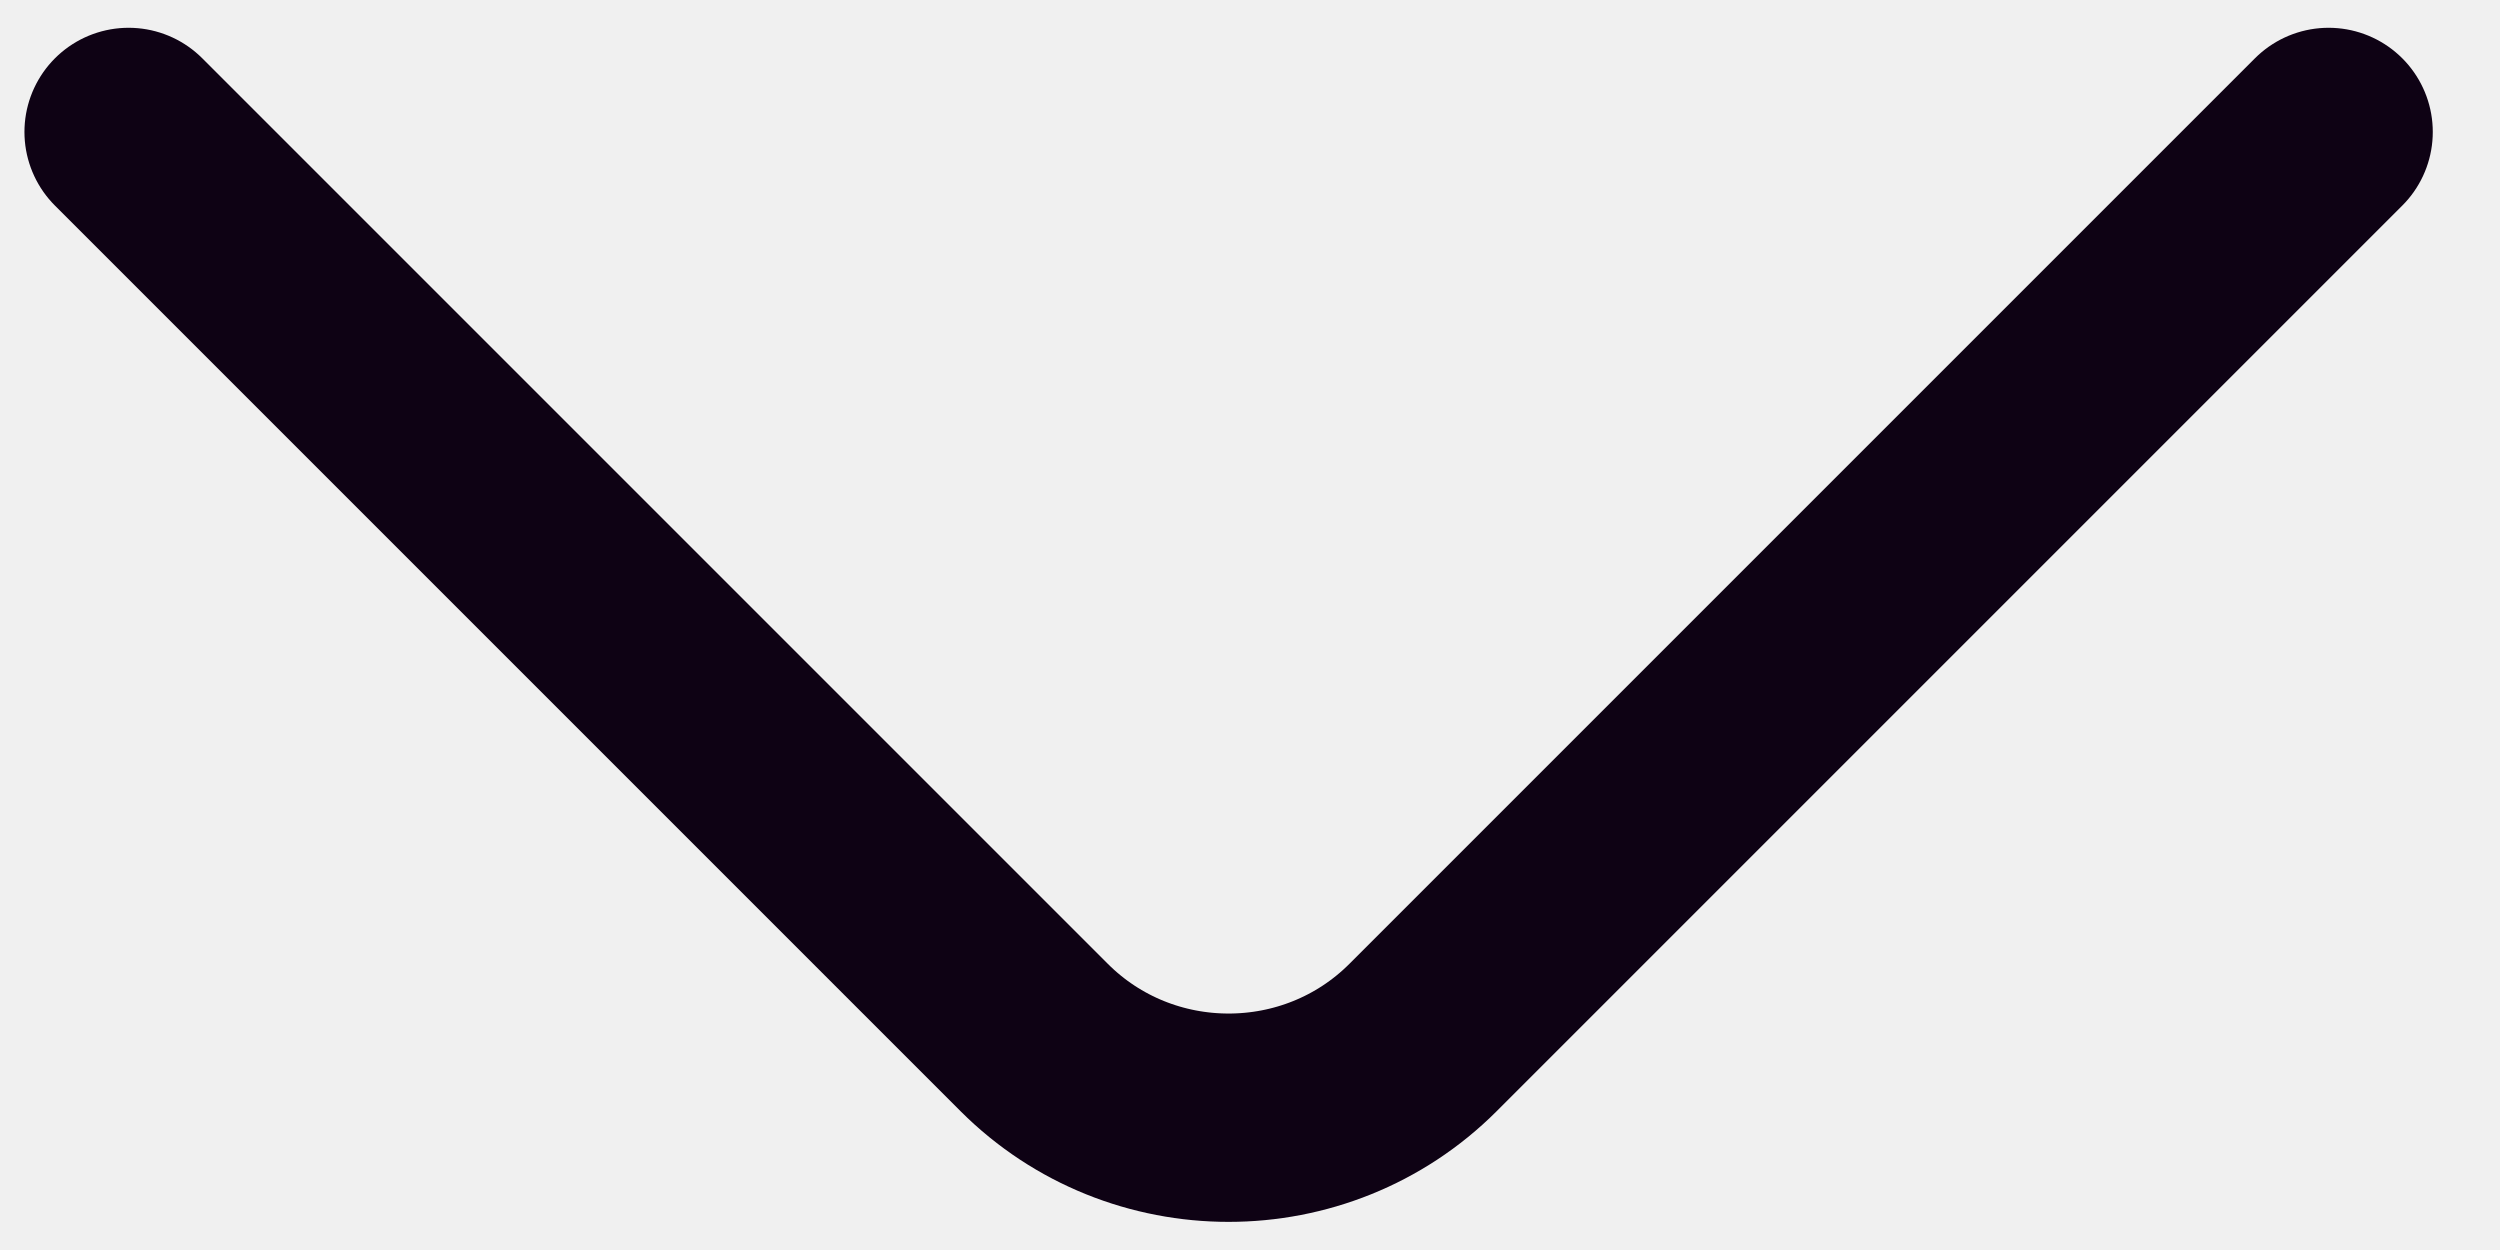
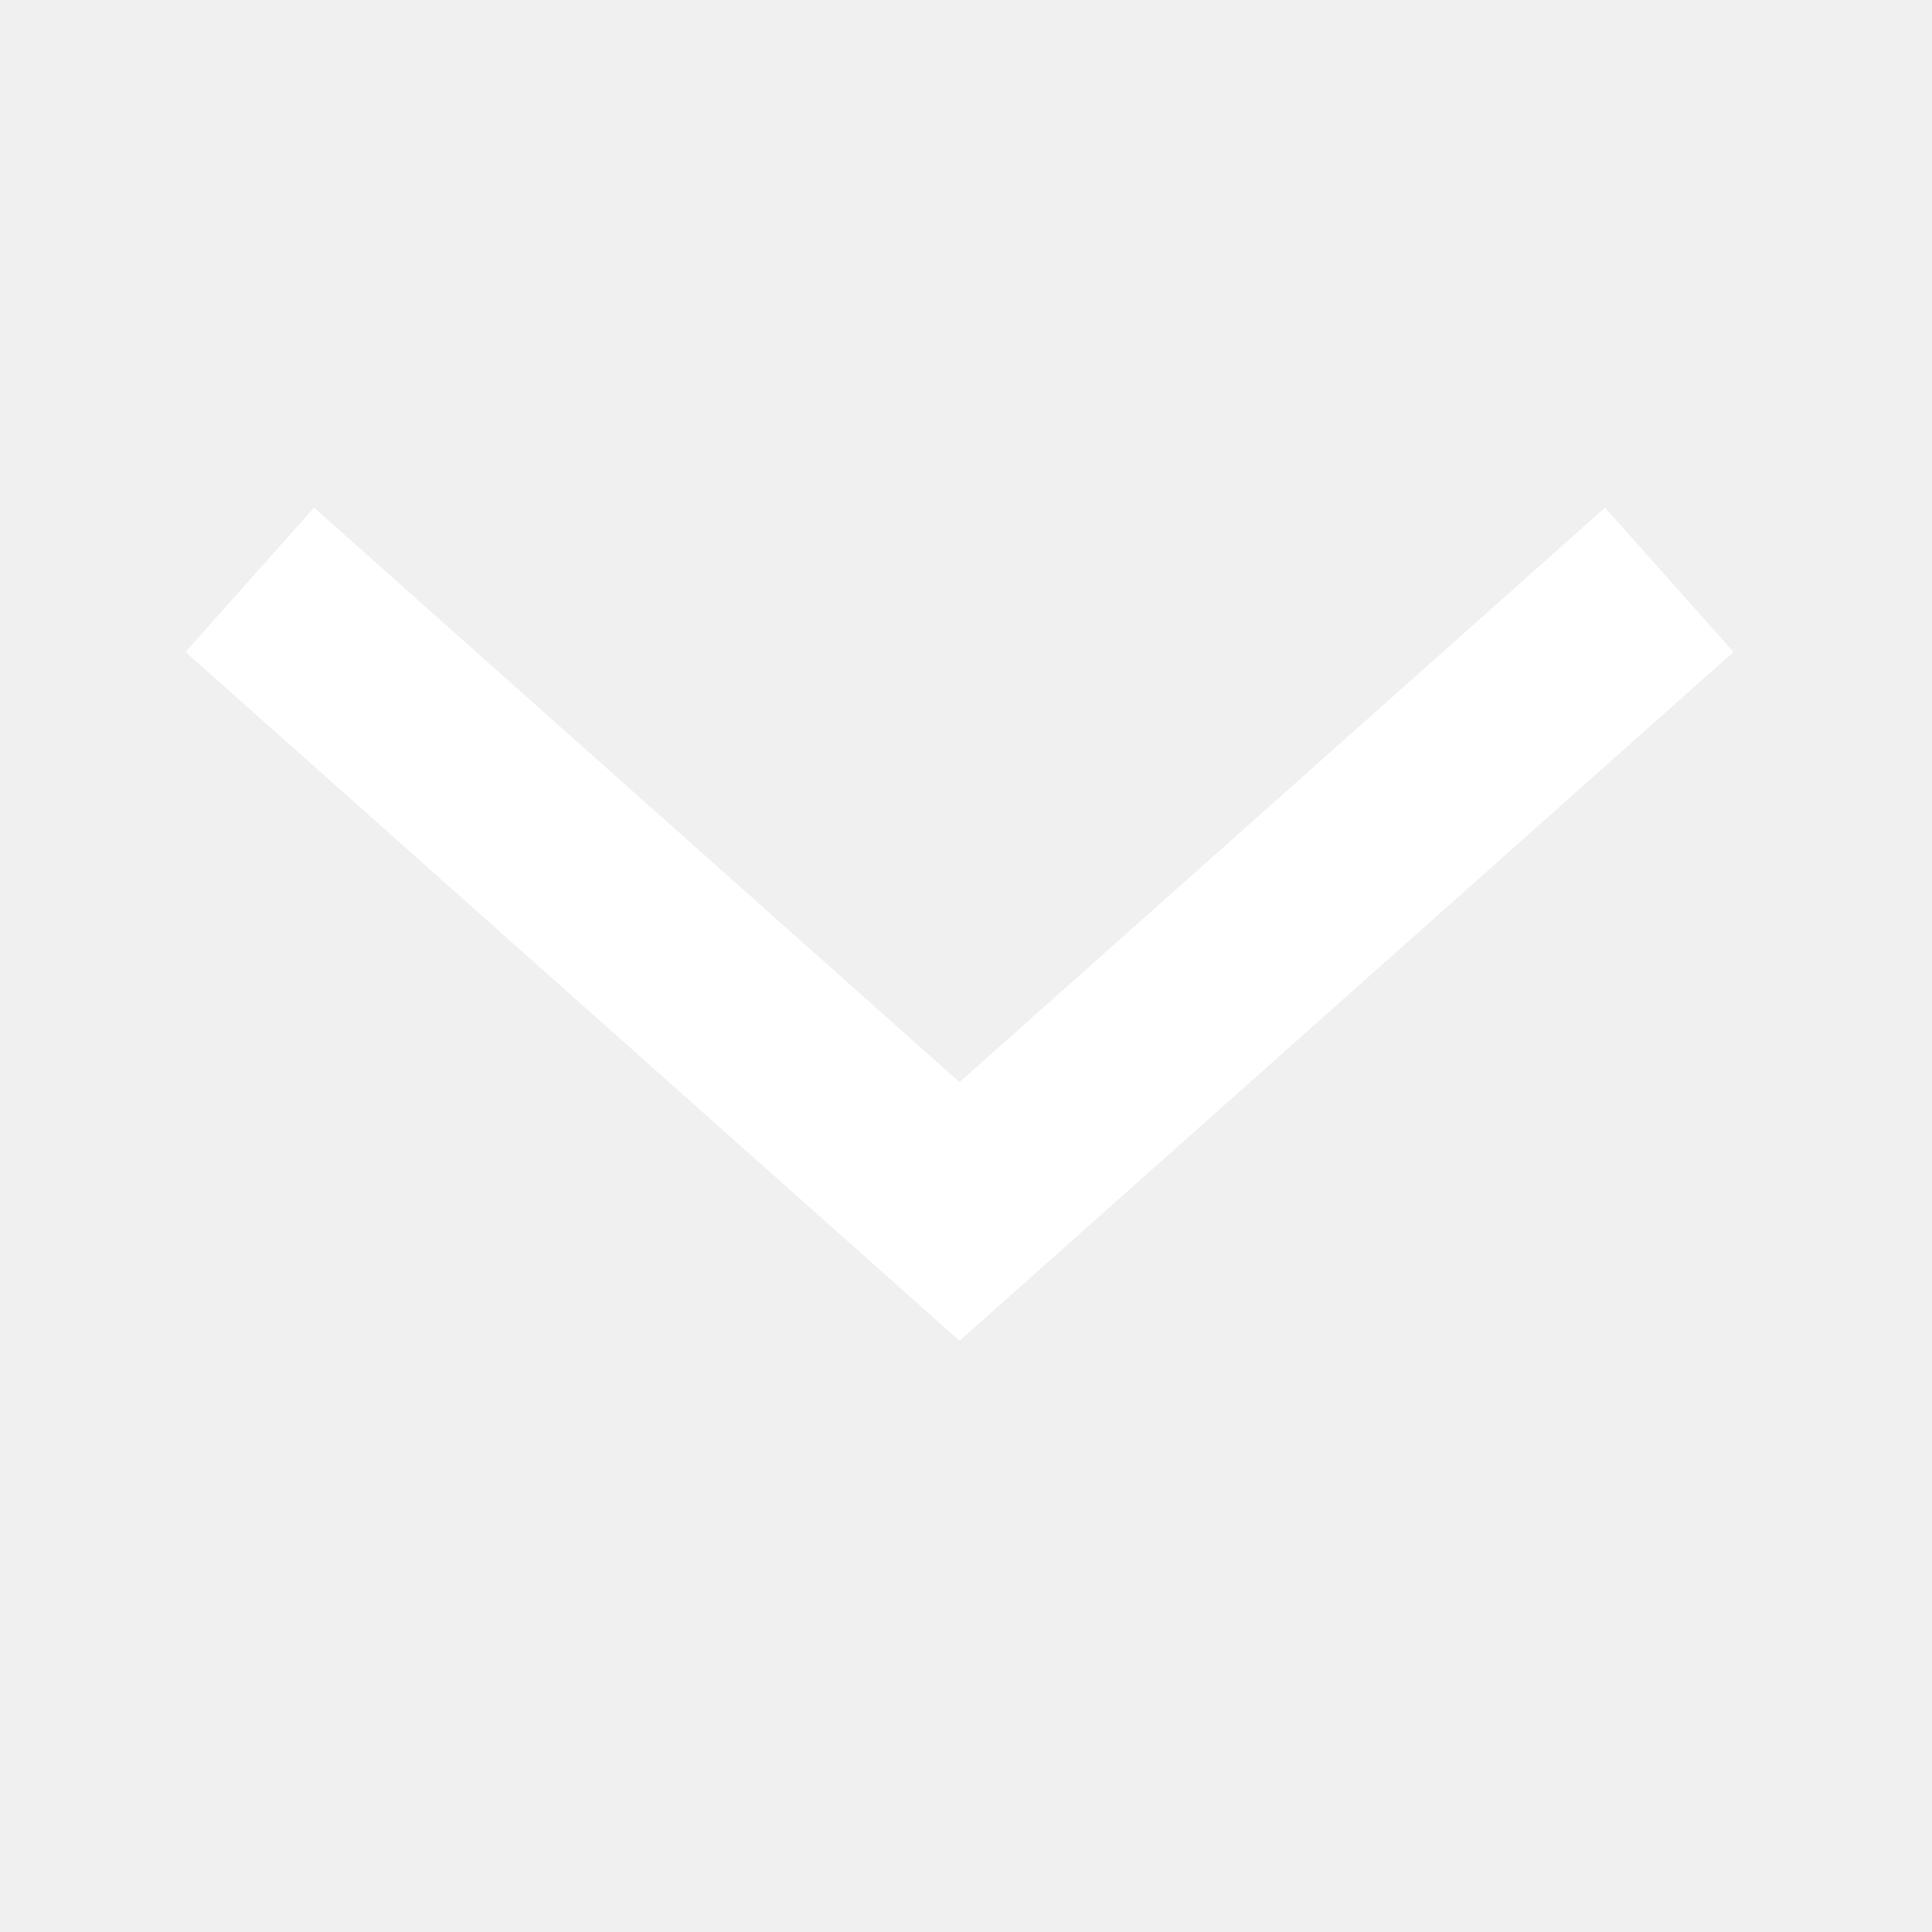
- <svg xmlns="http://www.w3.org/2000/svg" width="18" height="9" viewBox="0 0 18 9" fill="none">
-   <path d="M16.766 0.95L10.246 7.47C9.476 8.24 8.216 8.24 7.446 7.47L0.926 0.95" stroke="#0E0214" stroke-width="1.5" stroke-miterlimit="10" stroke-linecap="round" stroke-linejoin="round" />
+ <svg xmlns="http://www.w3.org/2000/svg" width="20" height="20" viewBox="0 0 20 20" fill="none">
+   <path d="M16.533 6.667L9.933 12.541L3.333 6.667" stroke="white" stroke-width="2" stroke-miterlimit="10" stroke-linecap="square" />
</svg>
